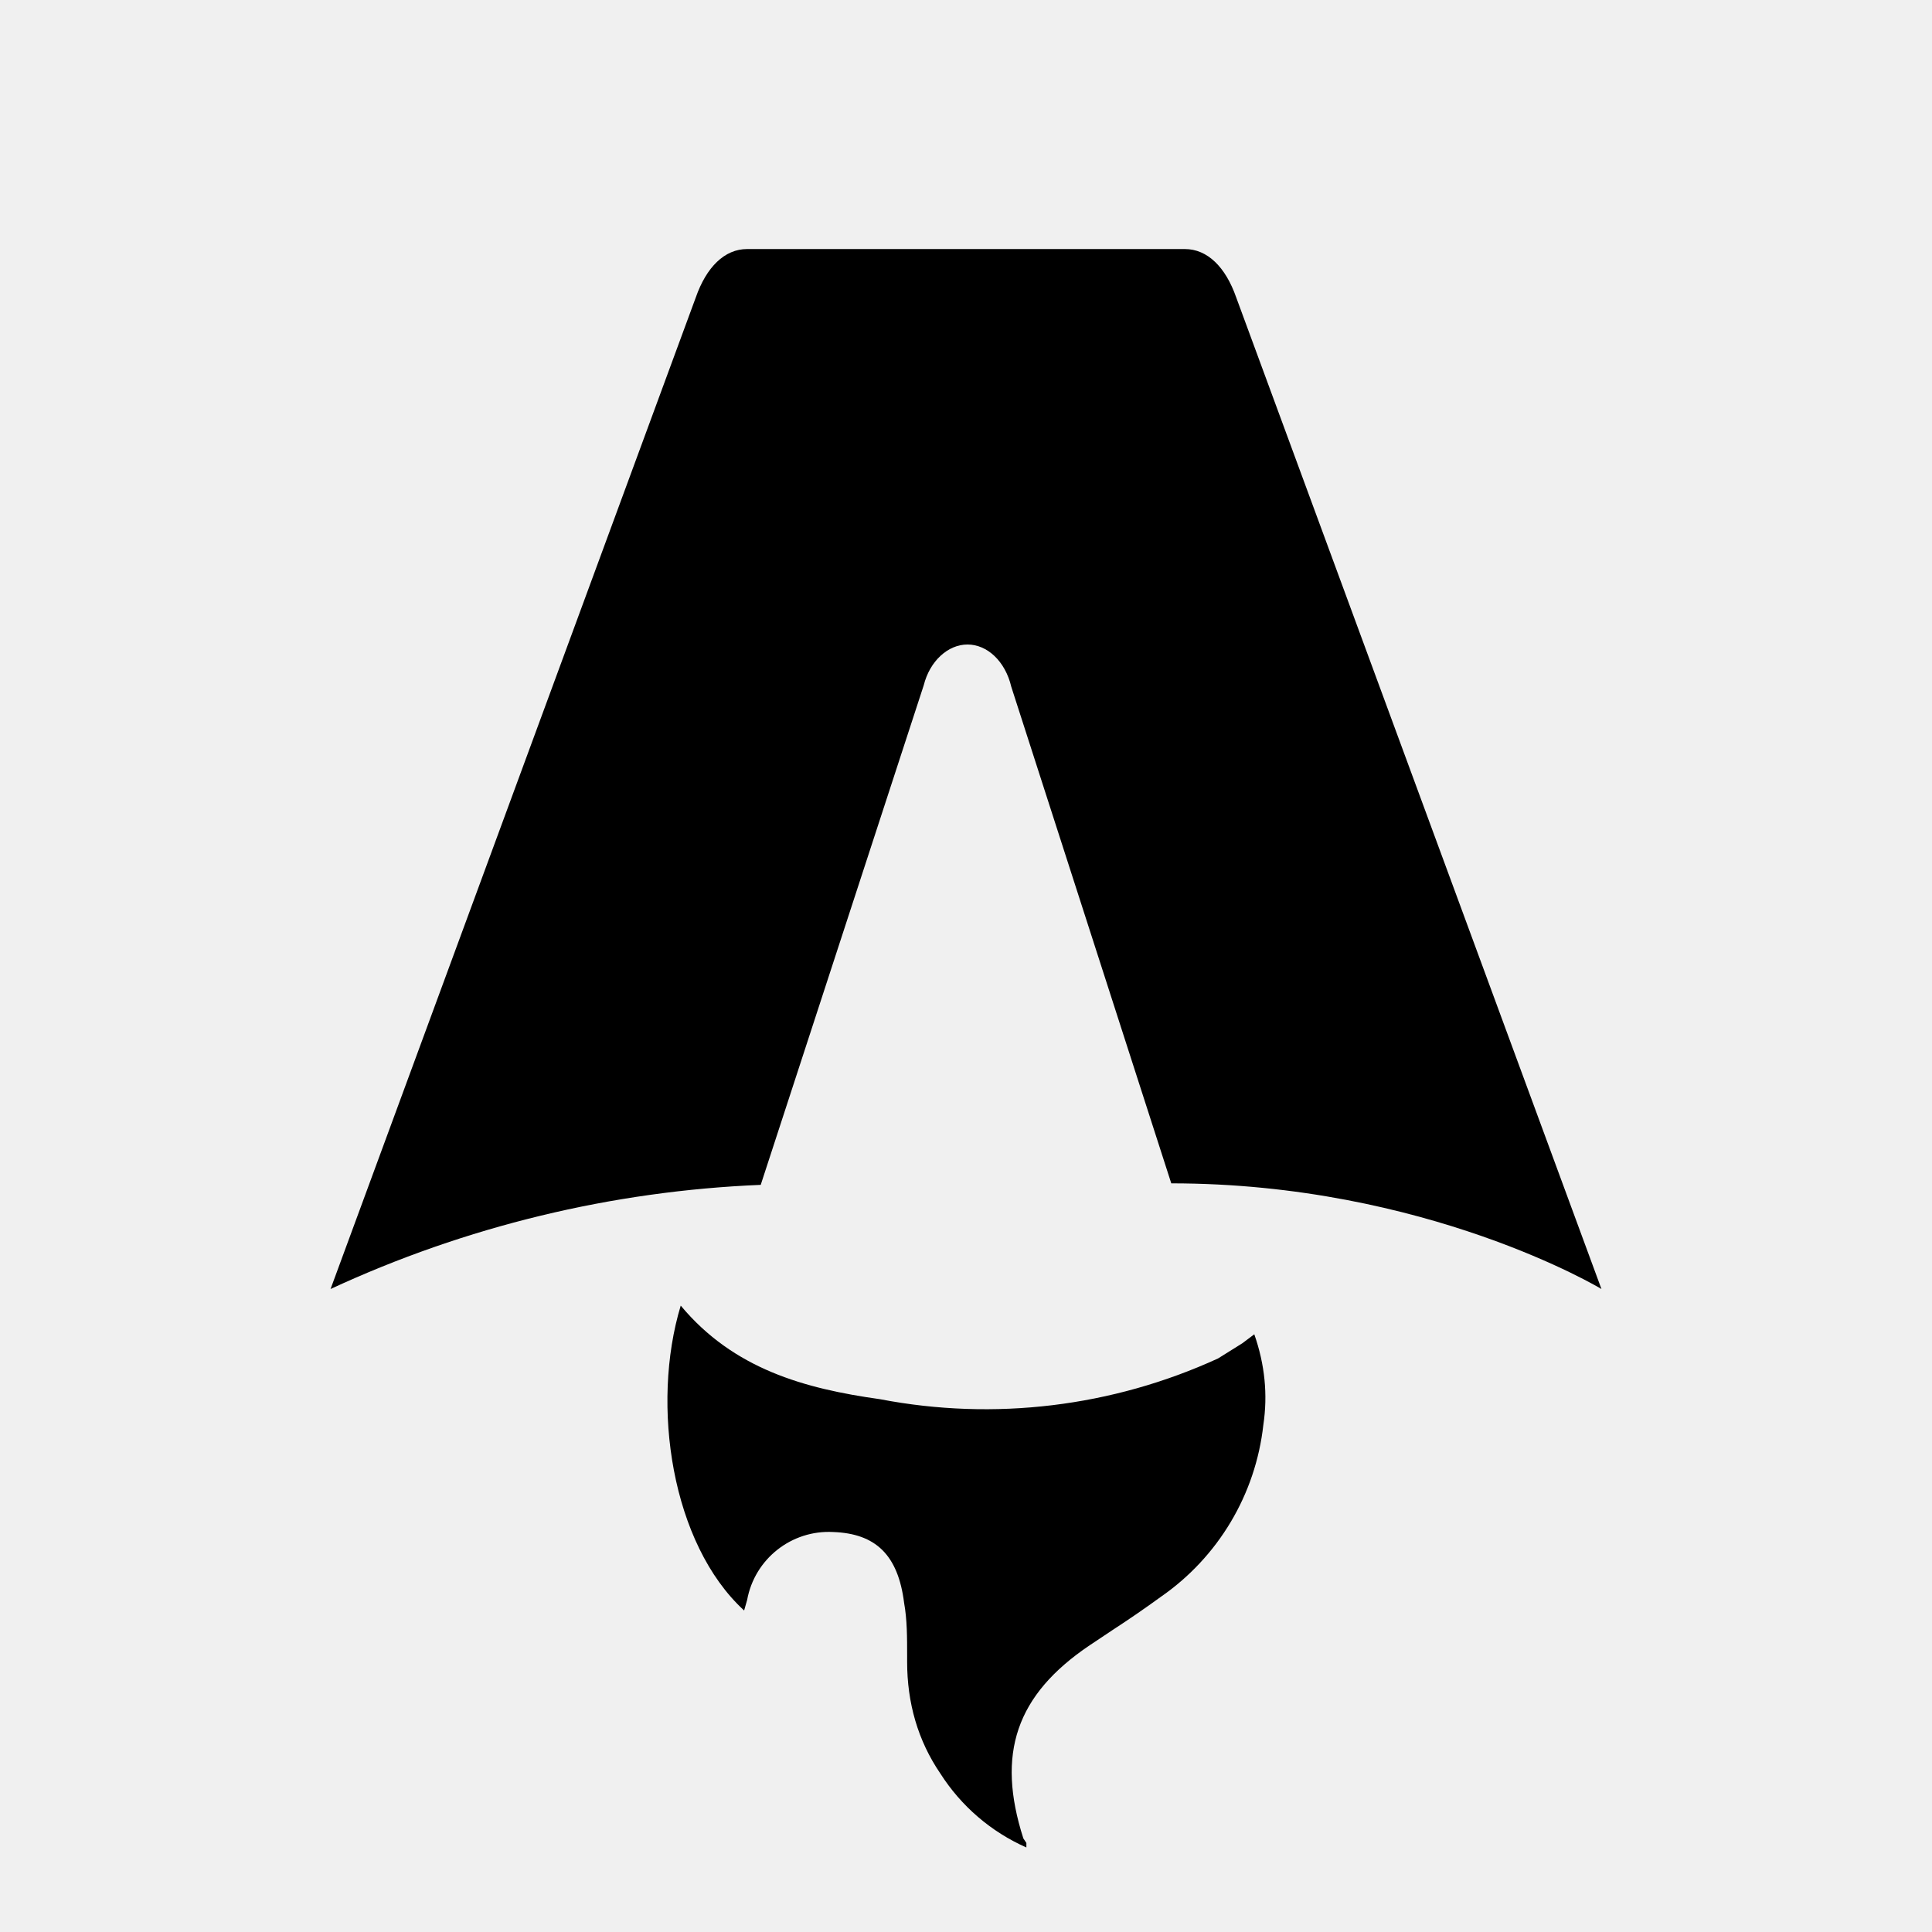
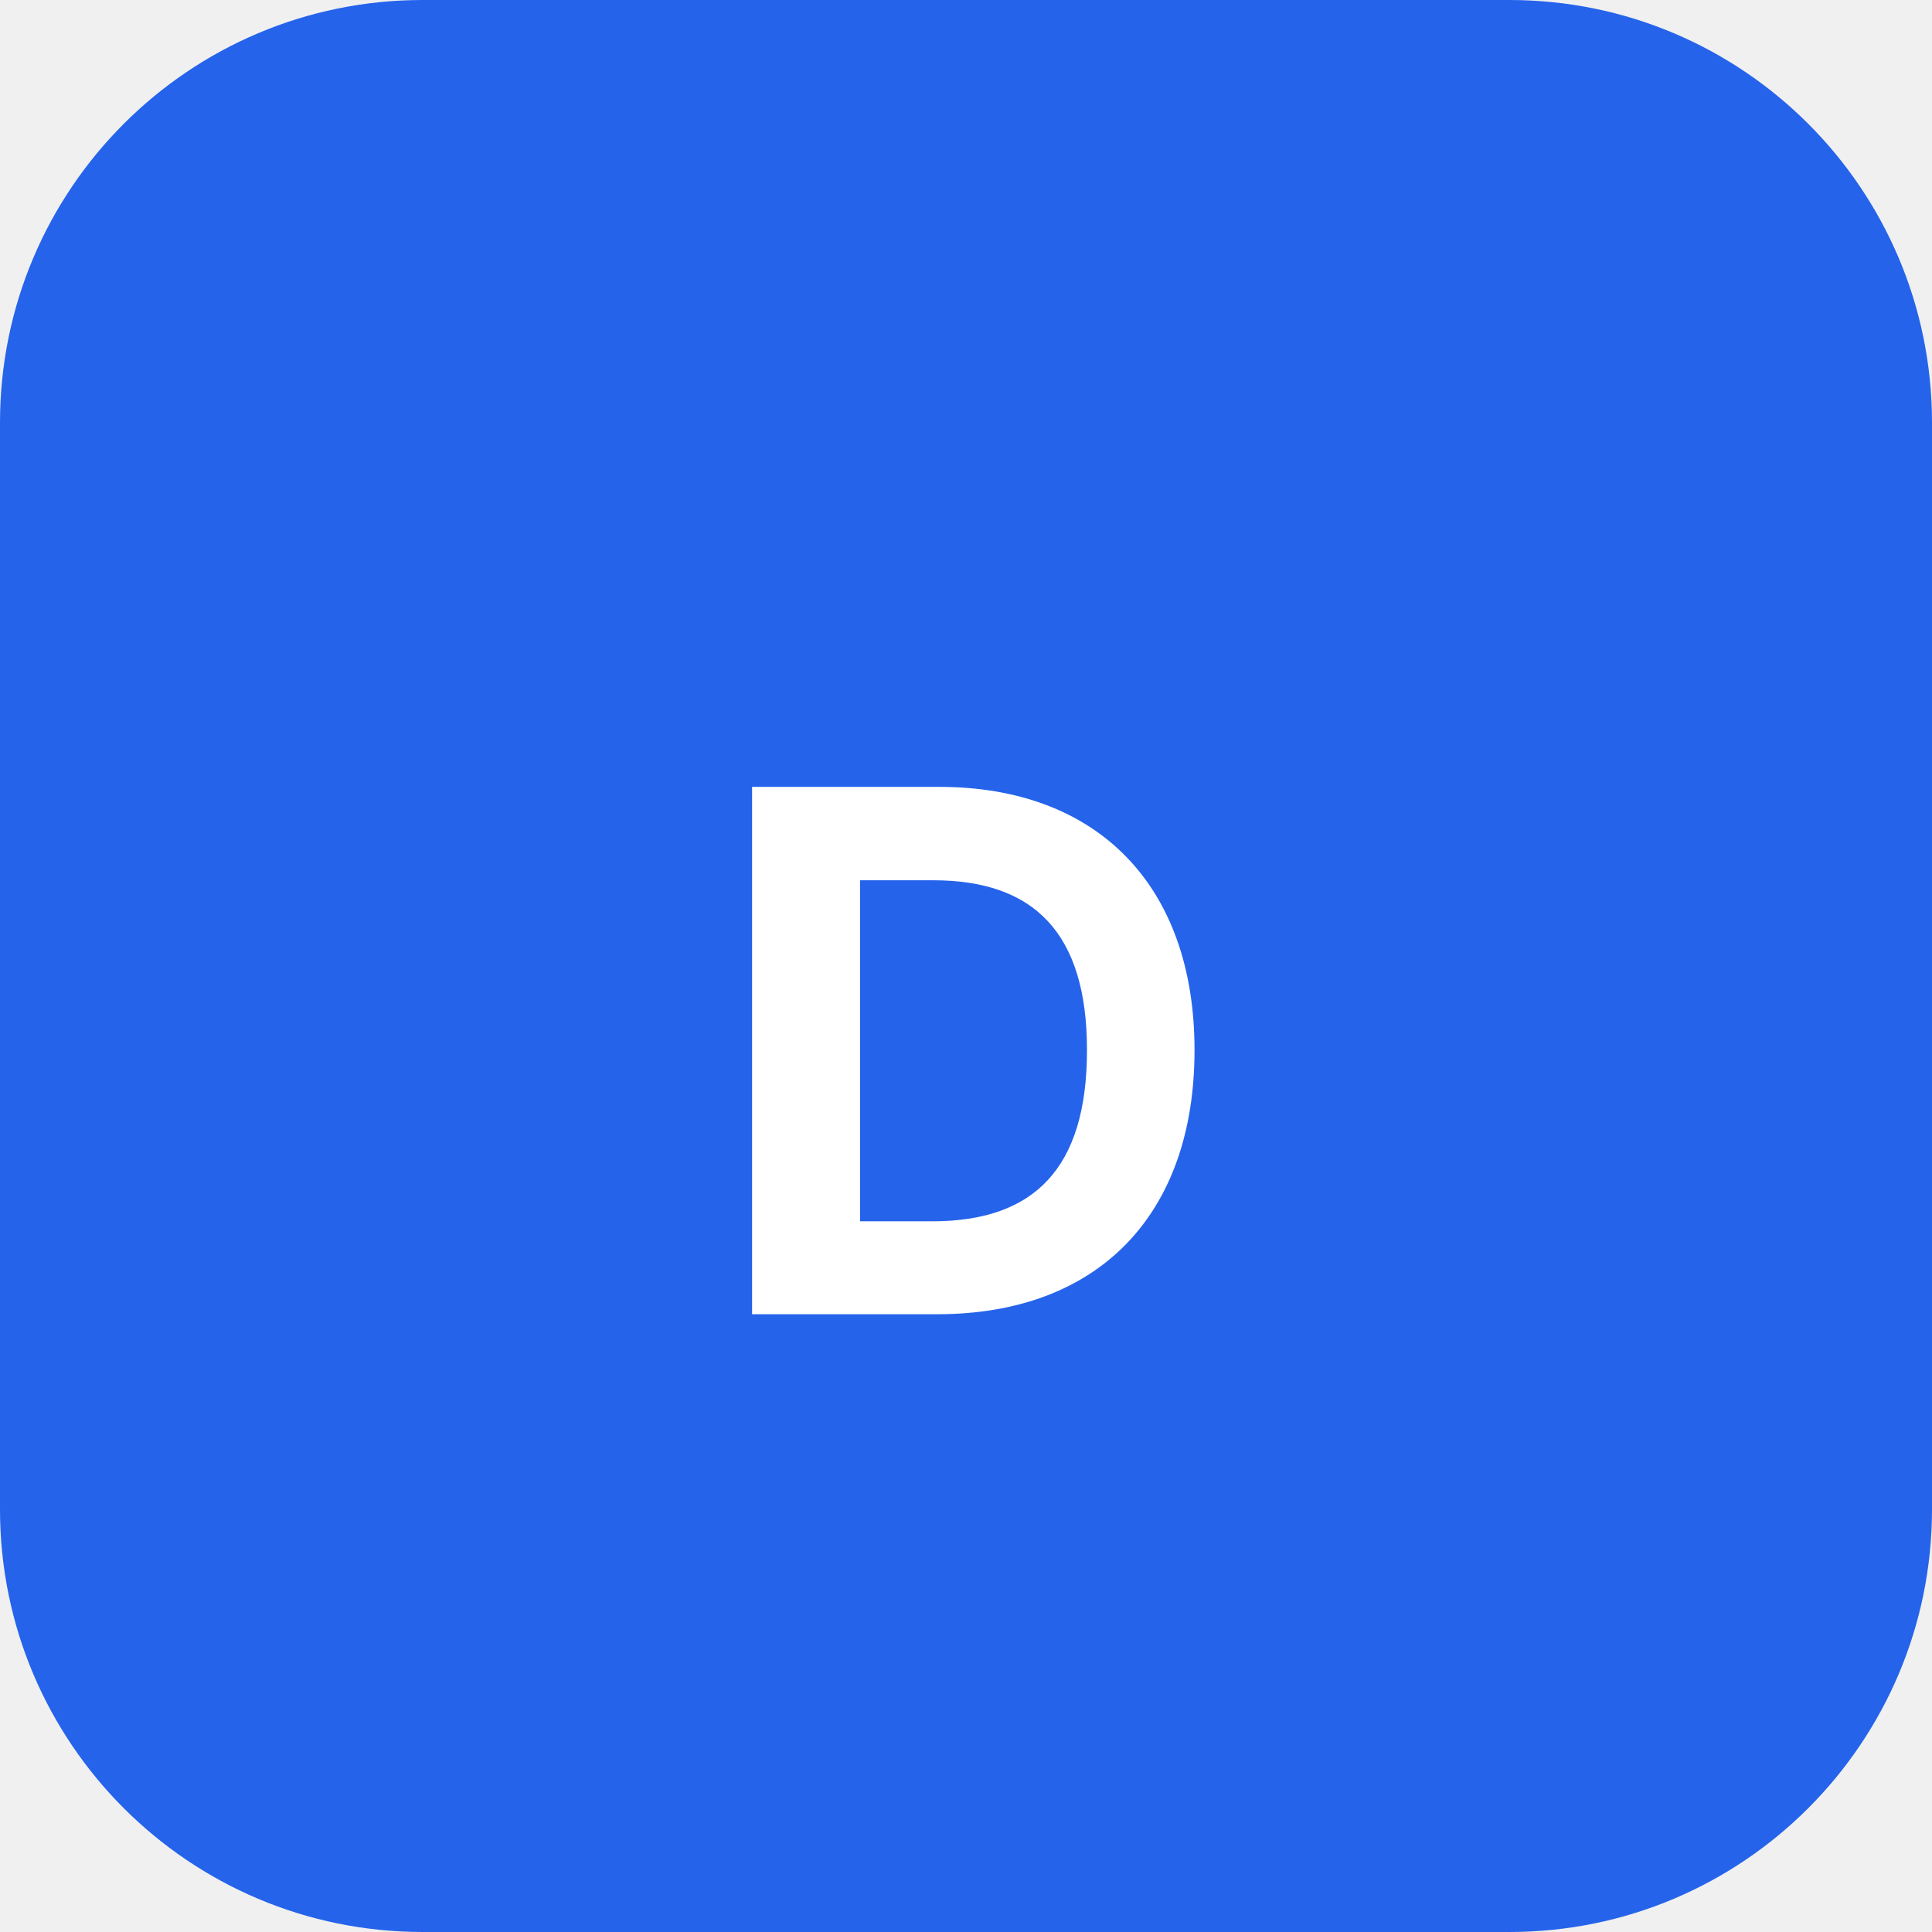
- <svg xmlns="http://www.w3.org/2000/svg" fill="none" viewBox="0 0 128 128">
-   <path d="M50.4 78.5a75.1 75.1 0 0 0-28.5 6.9l24.2-65.7c.7-2 1.9-3.2 3.4-3.2h29c1.5 0 2.7 1.2 3.4 3.2l24.2 65.7s-11.6-7-28.5-7L67 45.5c-.4-1.7-1.6-2.8-2.9-2.8-1.3 0-2.5 1.1-2.9 2.7L50.4 78.5Zm-1.1 28.2Zm-4.2-20.2c-2 6.6-.6 15.8 4.2 20.2a17.5 17.5 0 0 1 .2-.7 5.5 5.5 0 0 1 5.7-4.5c2.8.1 4.3 1.5 4.7 4.7.2 1.1.2 2.3.2 3.5v.4c0 2.7.7 5.2 2.2 7.4a13 13 0 0 0 5.7 4.9v-.3l-.2-.3c-1.8-5.6-.5-9.5 4.4-12.8l1.5-1a73 73 0 0 0 3.2-2.2 16 16 0 0 0 6.8-11.4c.3-2 .1-4-.6-6l-.8.6-1.6 1a37 37 0 0 1-22.4 2.7c-5-.7-9.7-2-13.2-6.2Z" />
-   <style>
-         path { fill: #000; }
-         @media (prefers-color-scheme: dark) {
-             path { fill: #FFF; }
-         }
-     </style>
+ <svg xmlns="http://www.w3.org/2000/svg" viewBox="0 0 64 64">
+   <rect width="64" height="64" rx="14" fill="#2563eb" />
+   <text x="50%" y="54%" text-anchor="middle" dominant-baseline="middle" font-family="Inter, Arial, sans-serif" font-size="24" font-weight="700" fill="white">
+     D
+   </text>
</svg>
